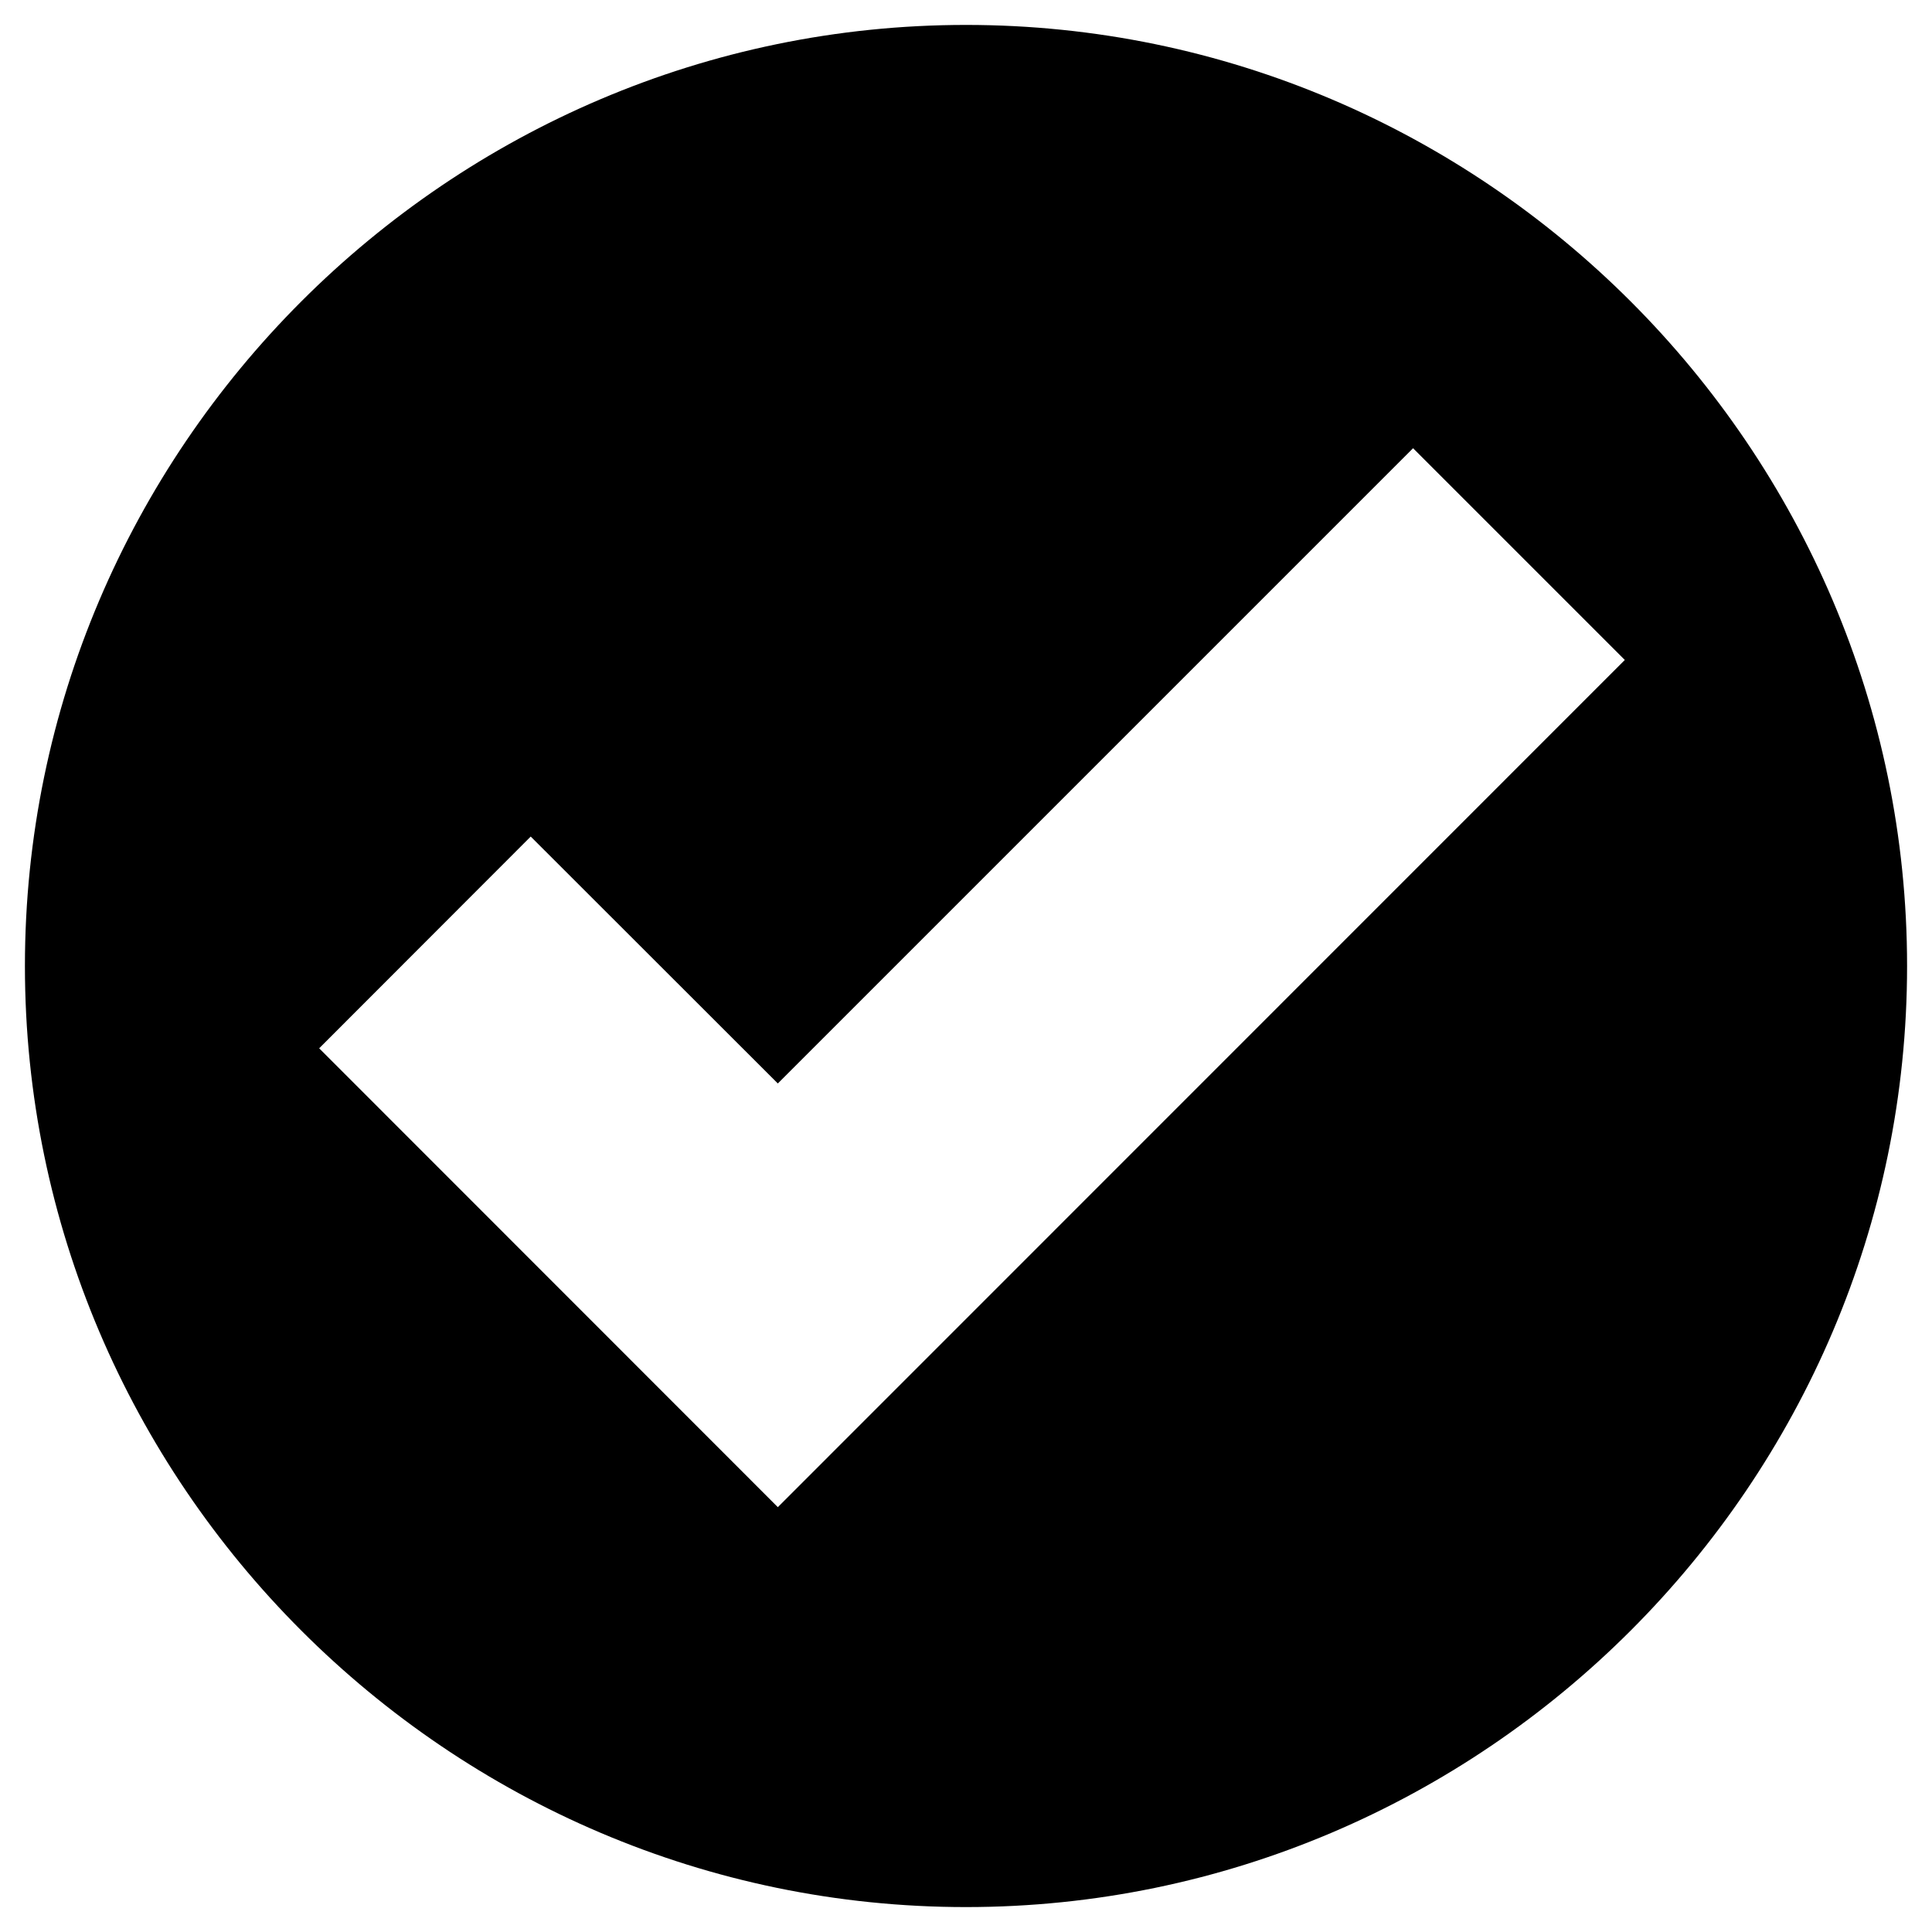
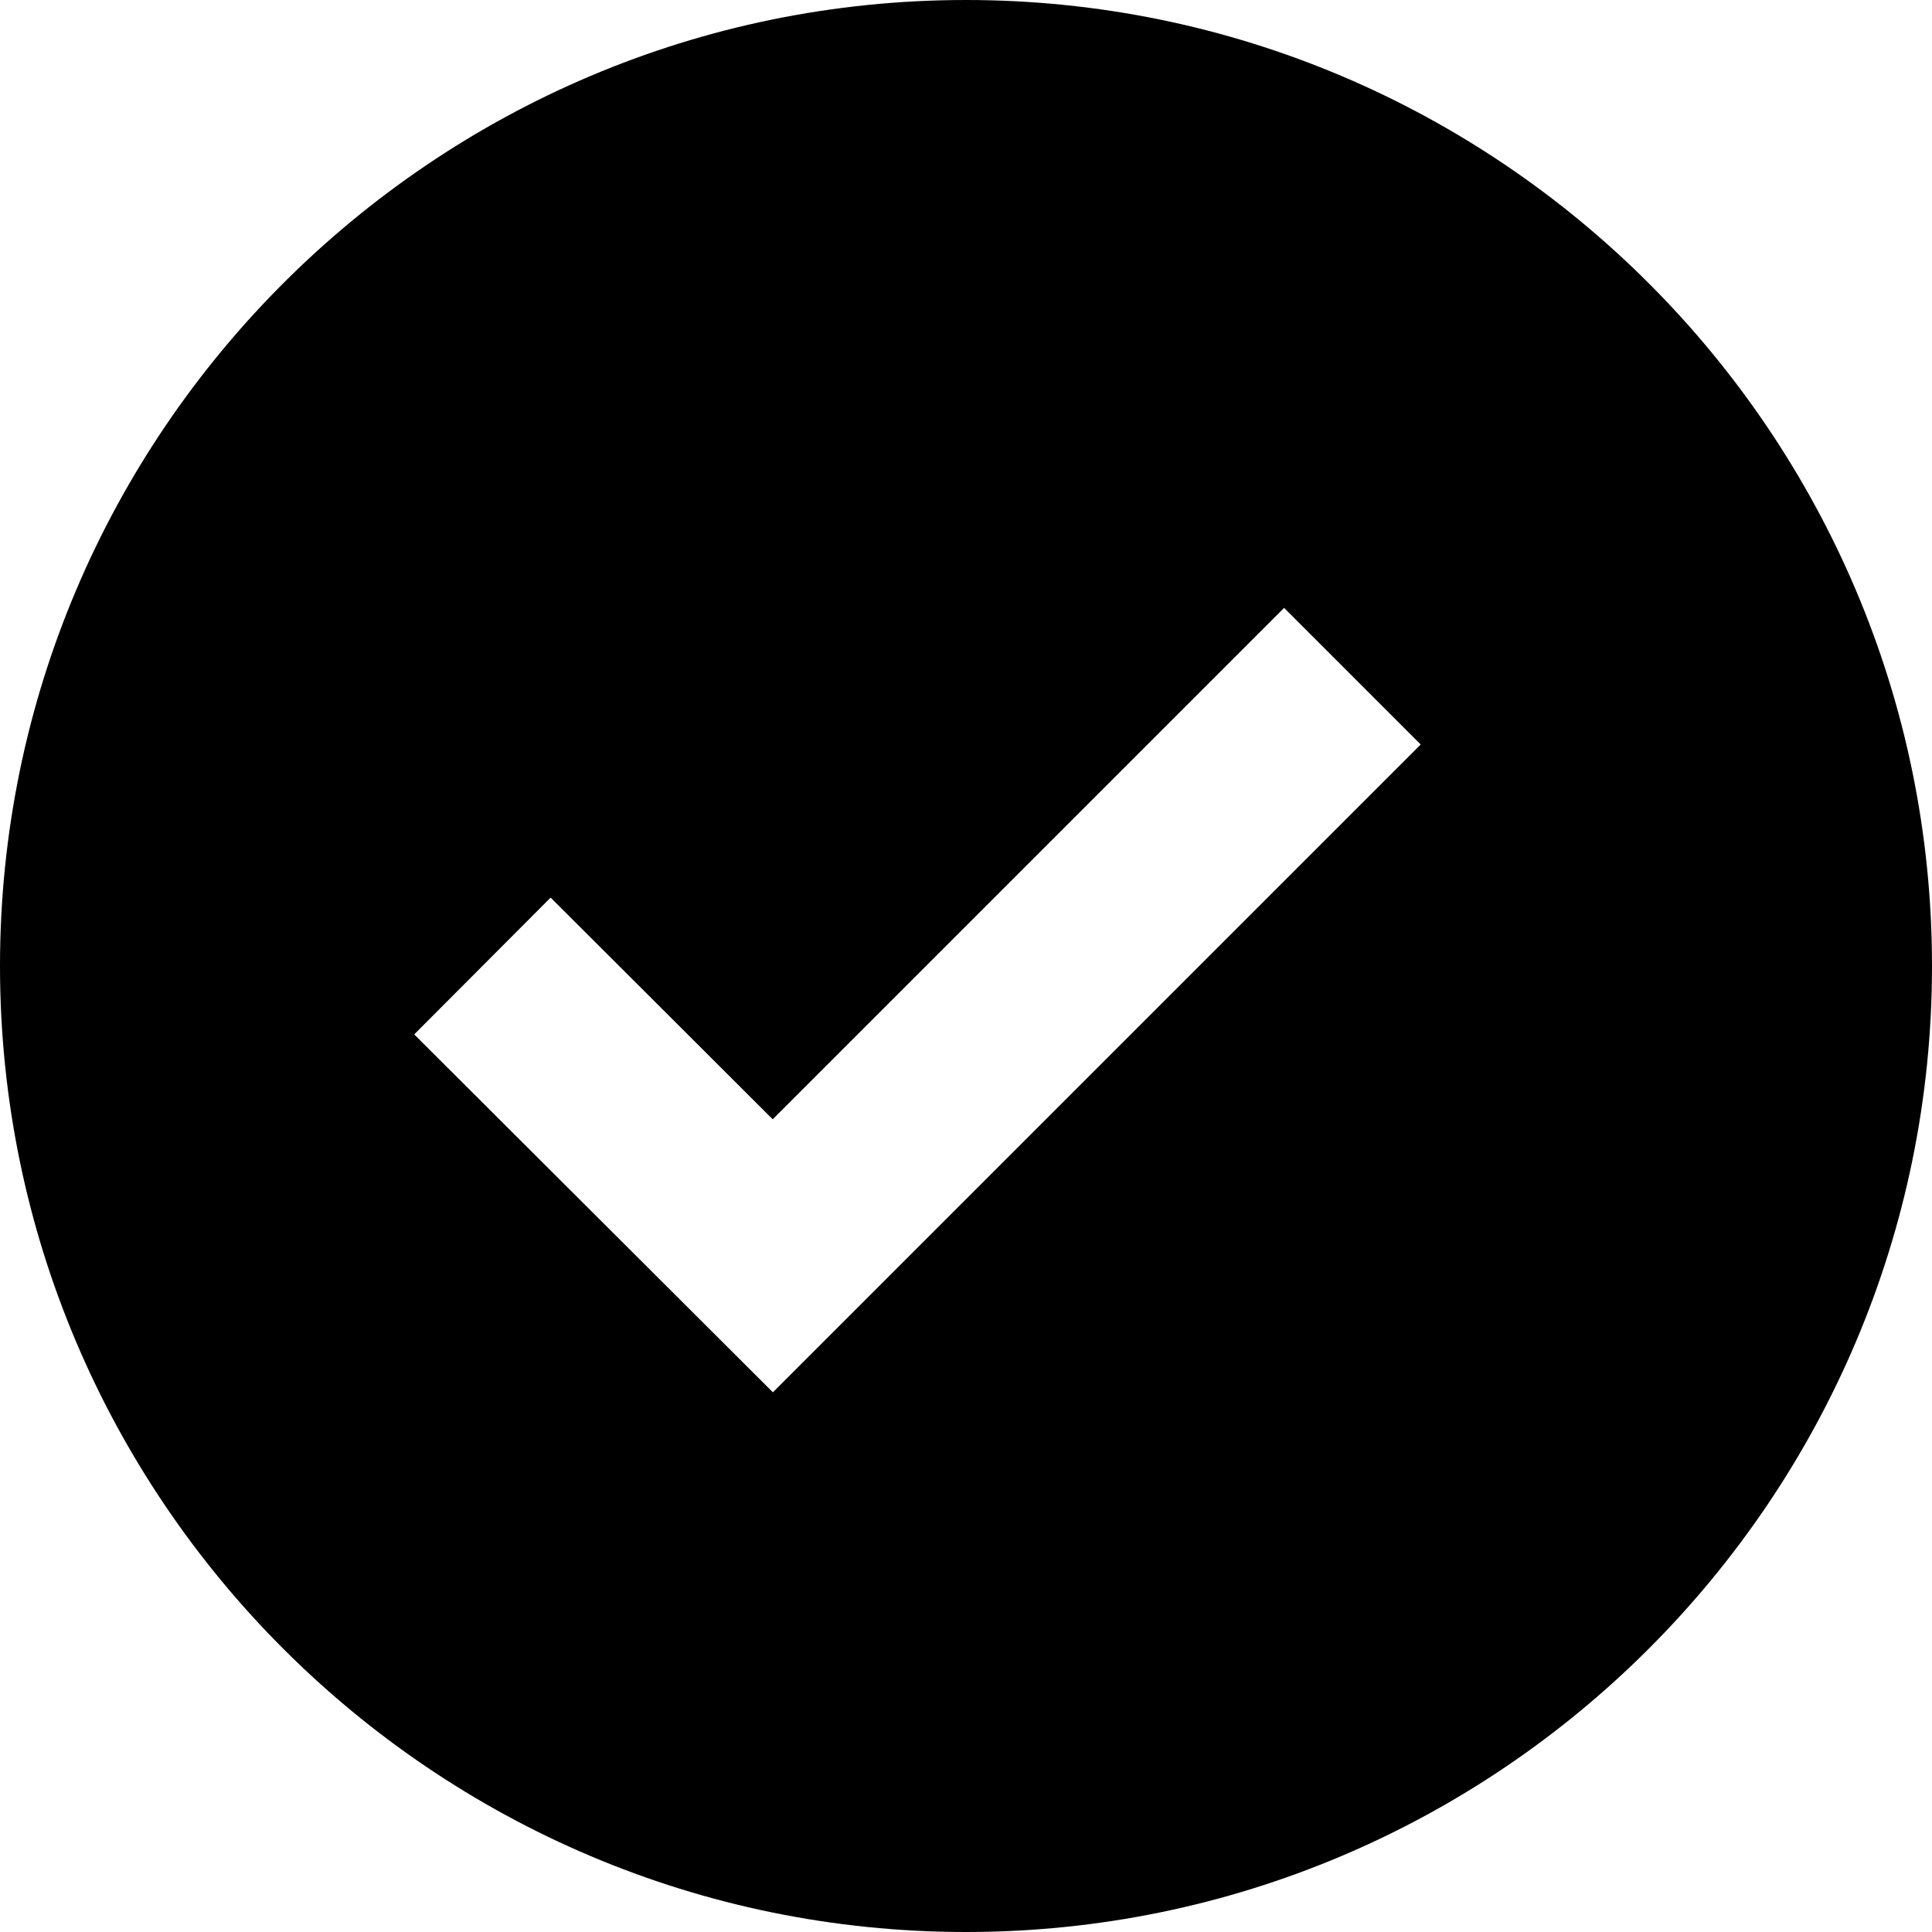
- <svg xmlns="http://www.w3.org/2000/svg" version="1.1" id="Layer_1" x="0px" y="0px" viewBox="0 0 1000 1000" style="enable-background:new 0 0 1000 1000;" xml:space="preserve">
-   <g>
-     <g>
-       <path d="M500,12.9C232.1,12.9,12.9,232.1,12.9,500S232.1,987.1,500,987.1S987.1,767.9,987.1,500S767.9,12.9,500,12.9z     M402.6,780.1L165.2,542.6L274.7,433l127.9,127.8l328.8-328.8l109.6,109.6L402.6,780.1z" />
-     </g>
-   </g>
+ <svg xmlns="http://www.w3.org/2000/svg" width="1000" height="1000" viewBox="0 0 1000 1000" fill="none">
+   <path d="M500 0C224.3 0 0 224.3 0 500C0 775.7 224.3 1000 500 1000C775.7 1000 1000 775.7 1000 500C1000 224.3 775.7 0 500 0ZM400.05 720.65L214.4 535.4L285 464.6L399.95 579.35L664.65 314.65L735.35 385.35L400.05 720.65Z" fill="black" />
</svg>
